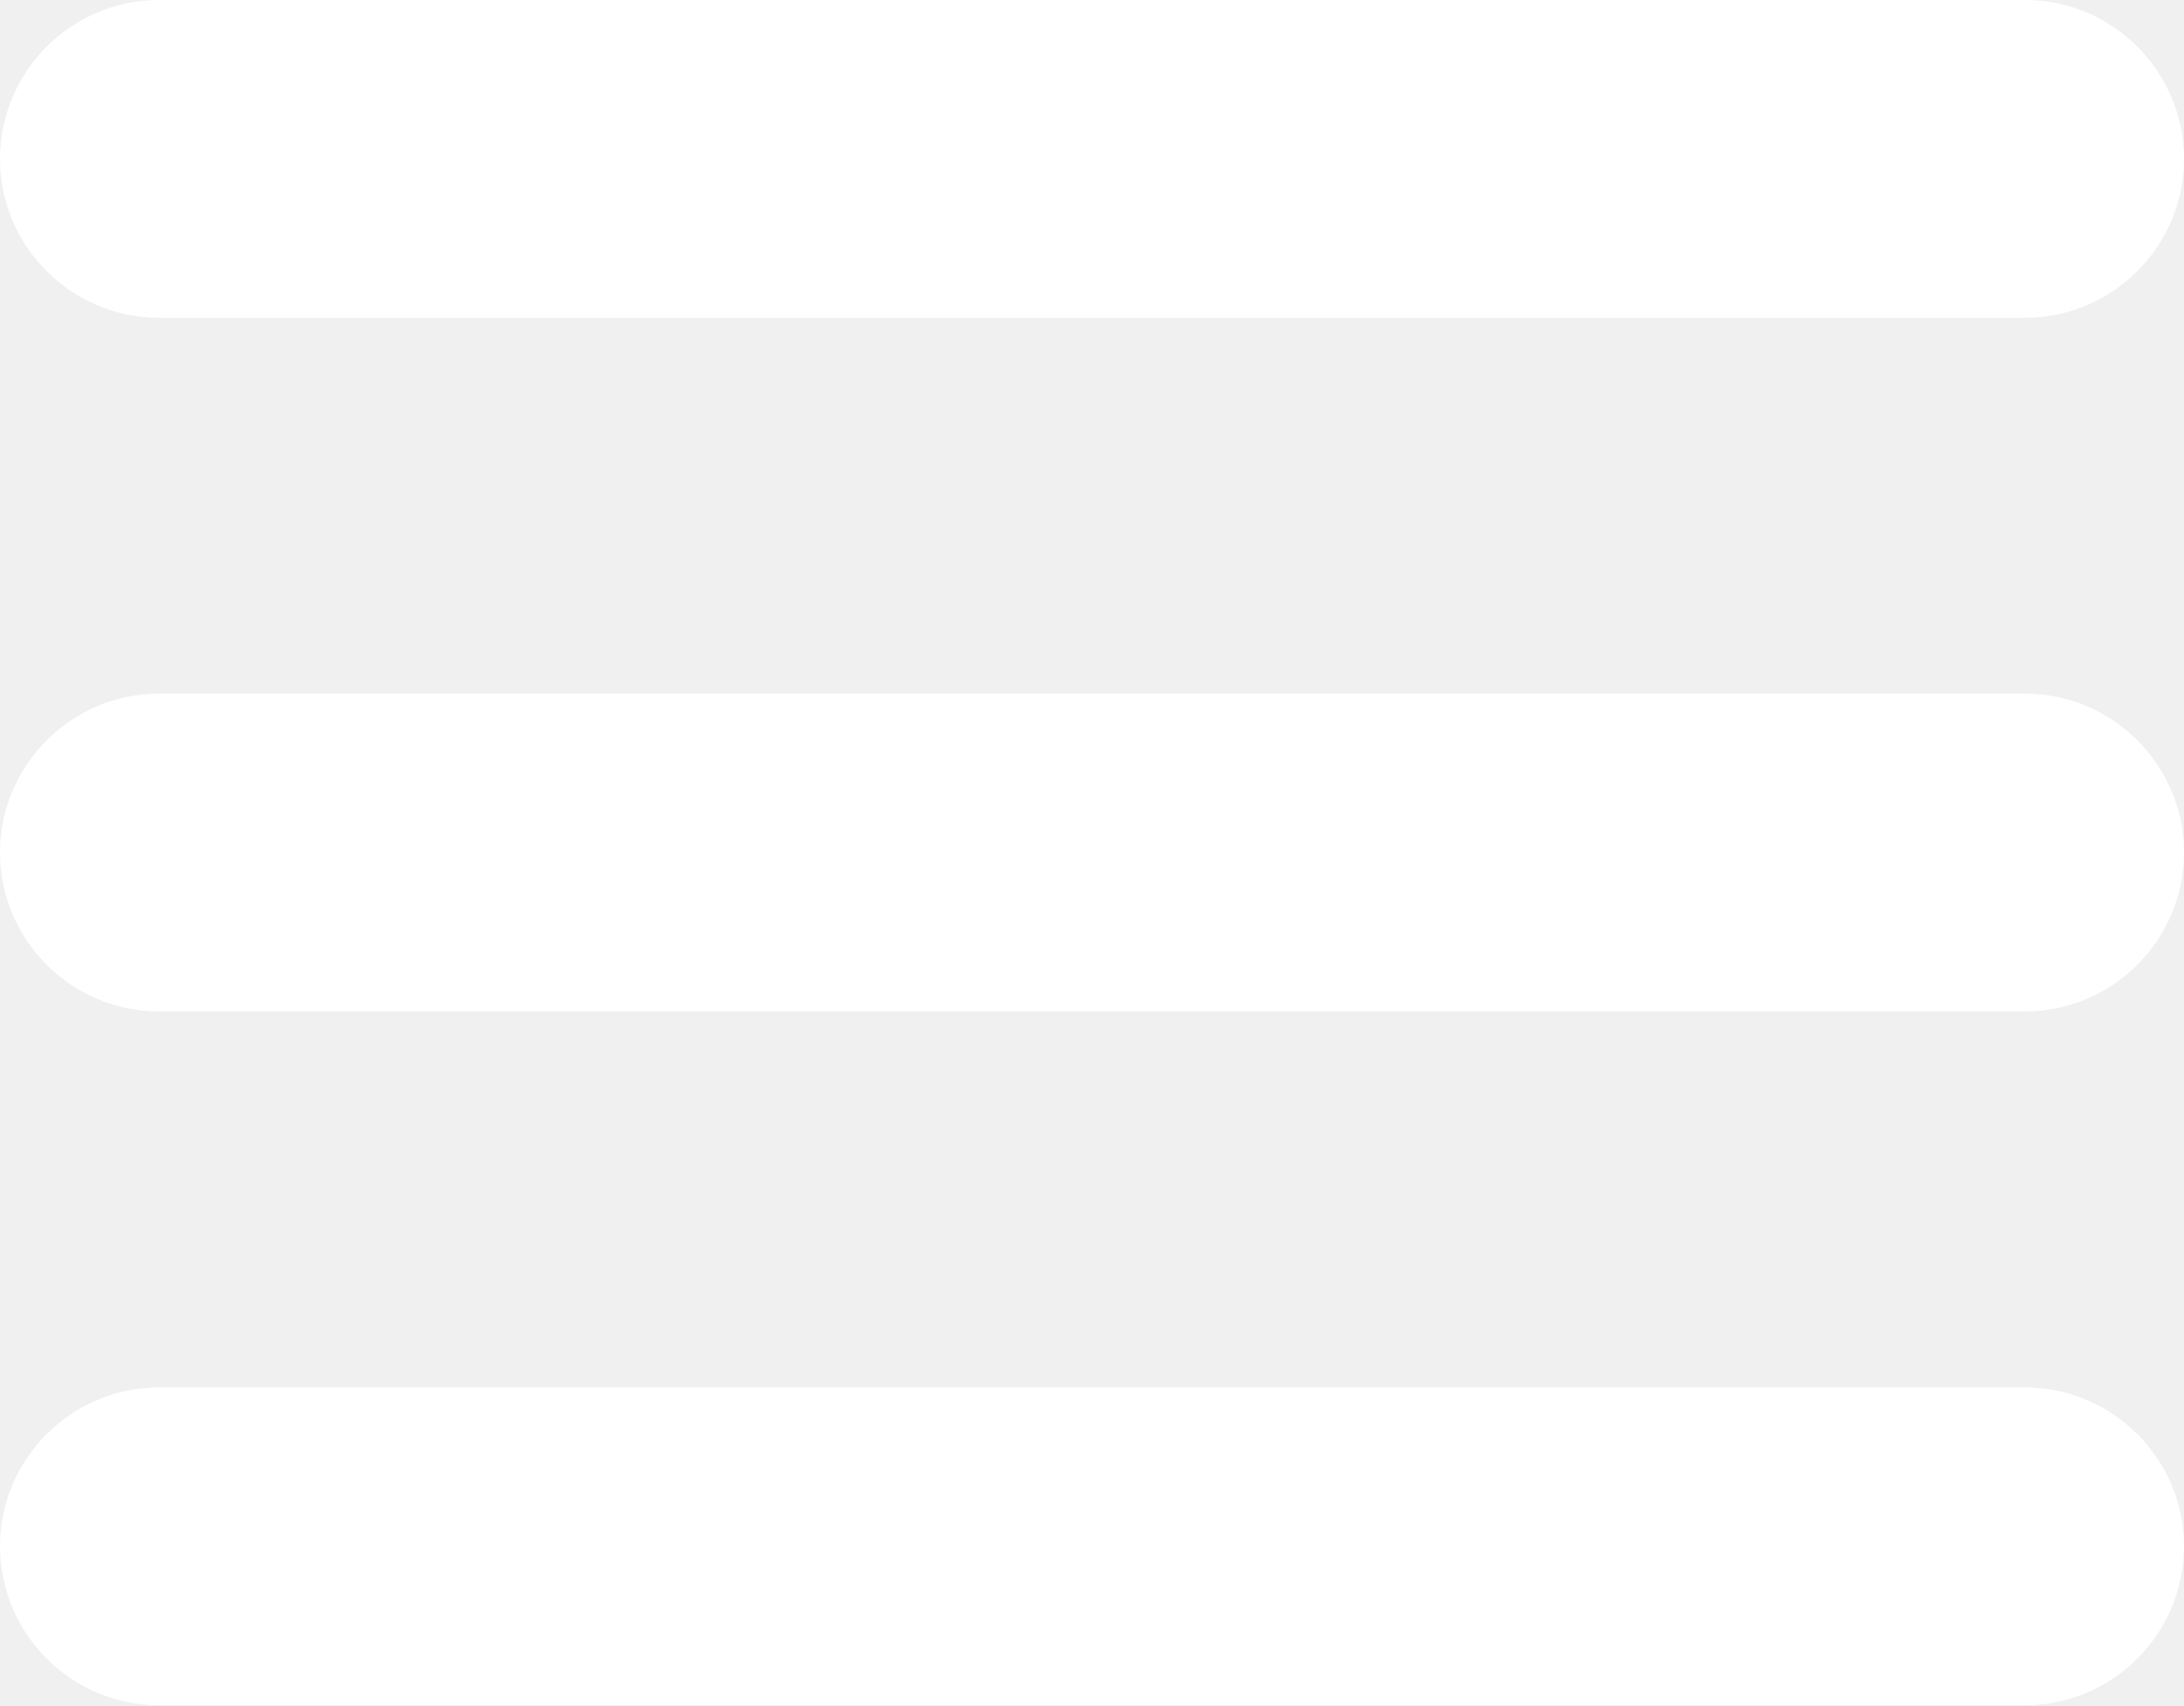
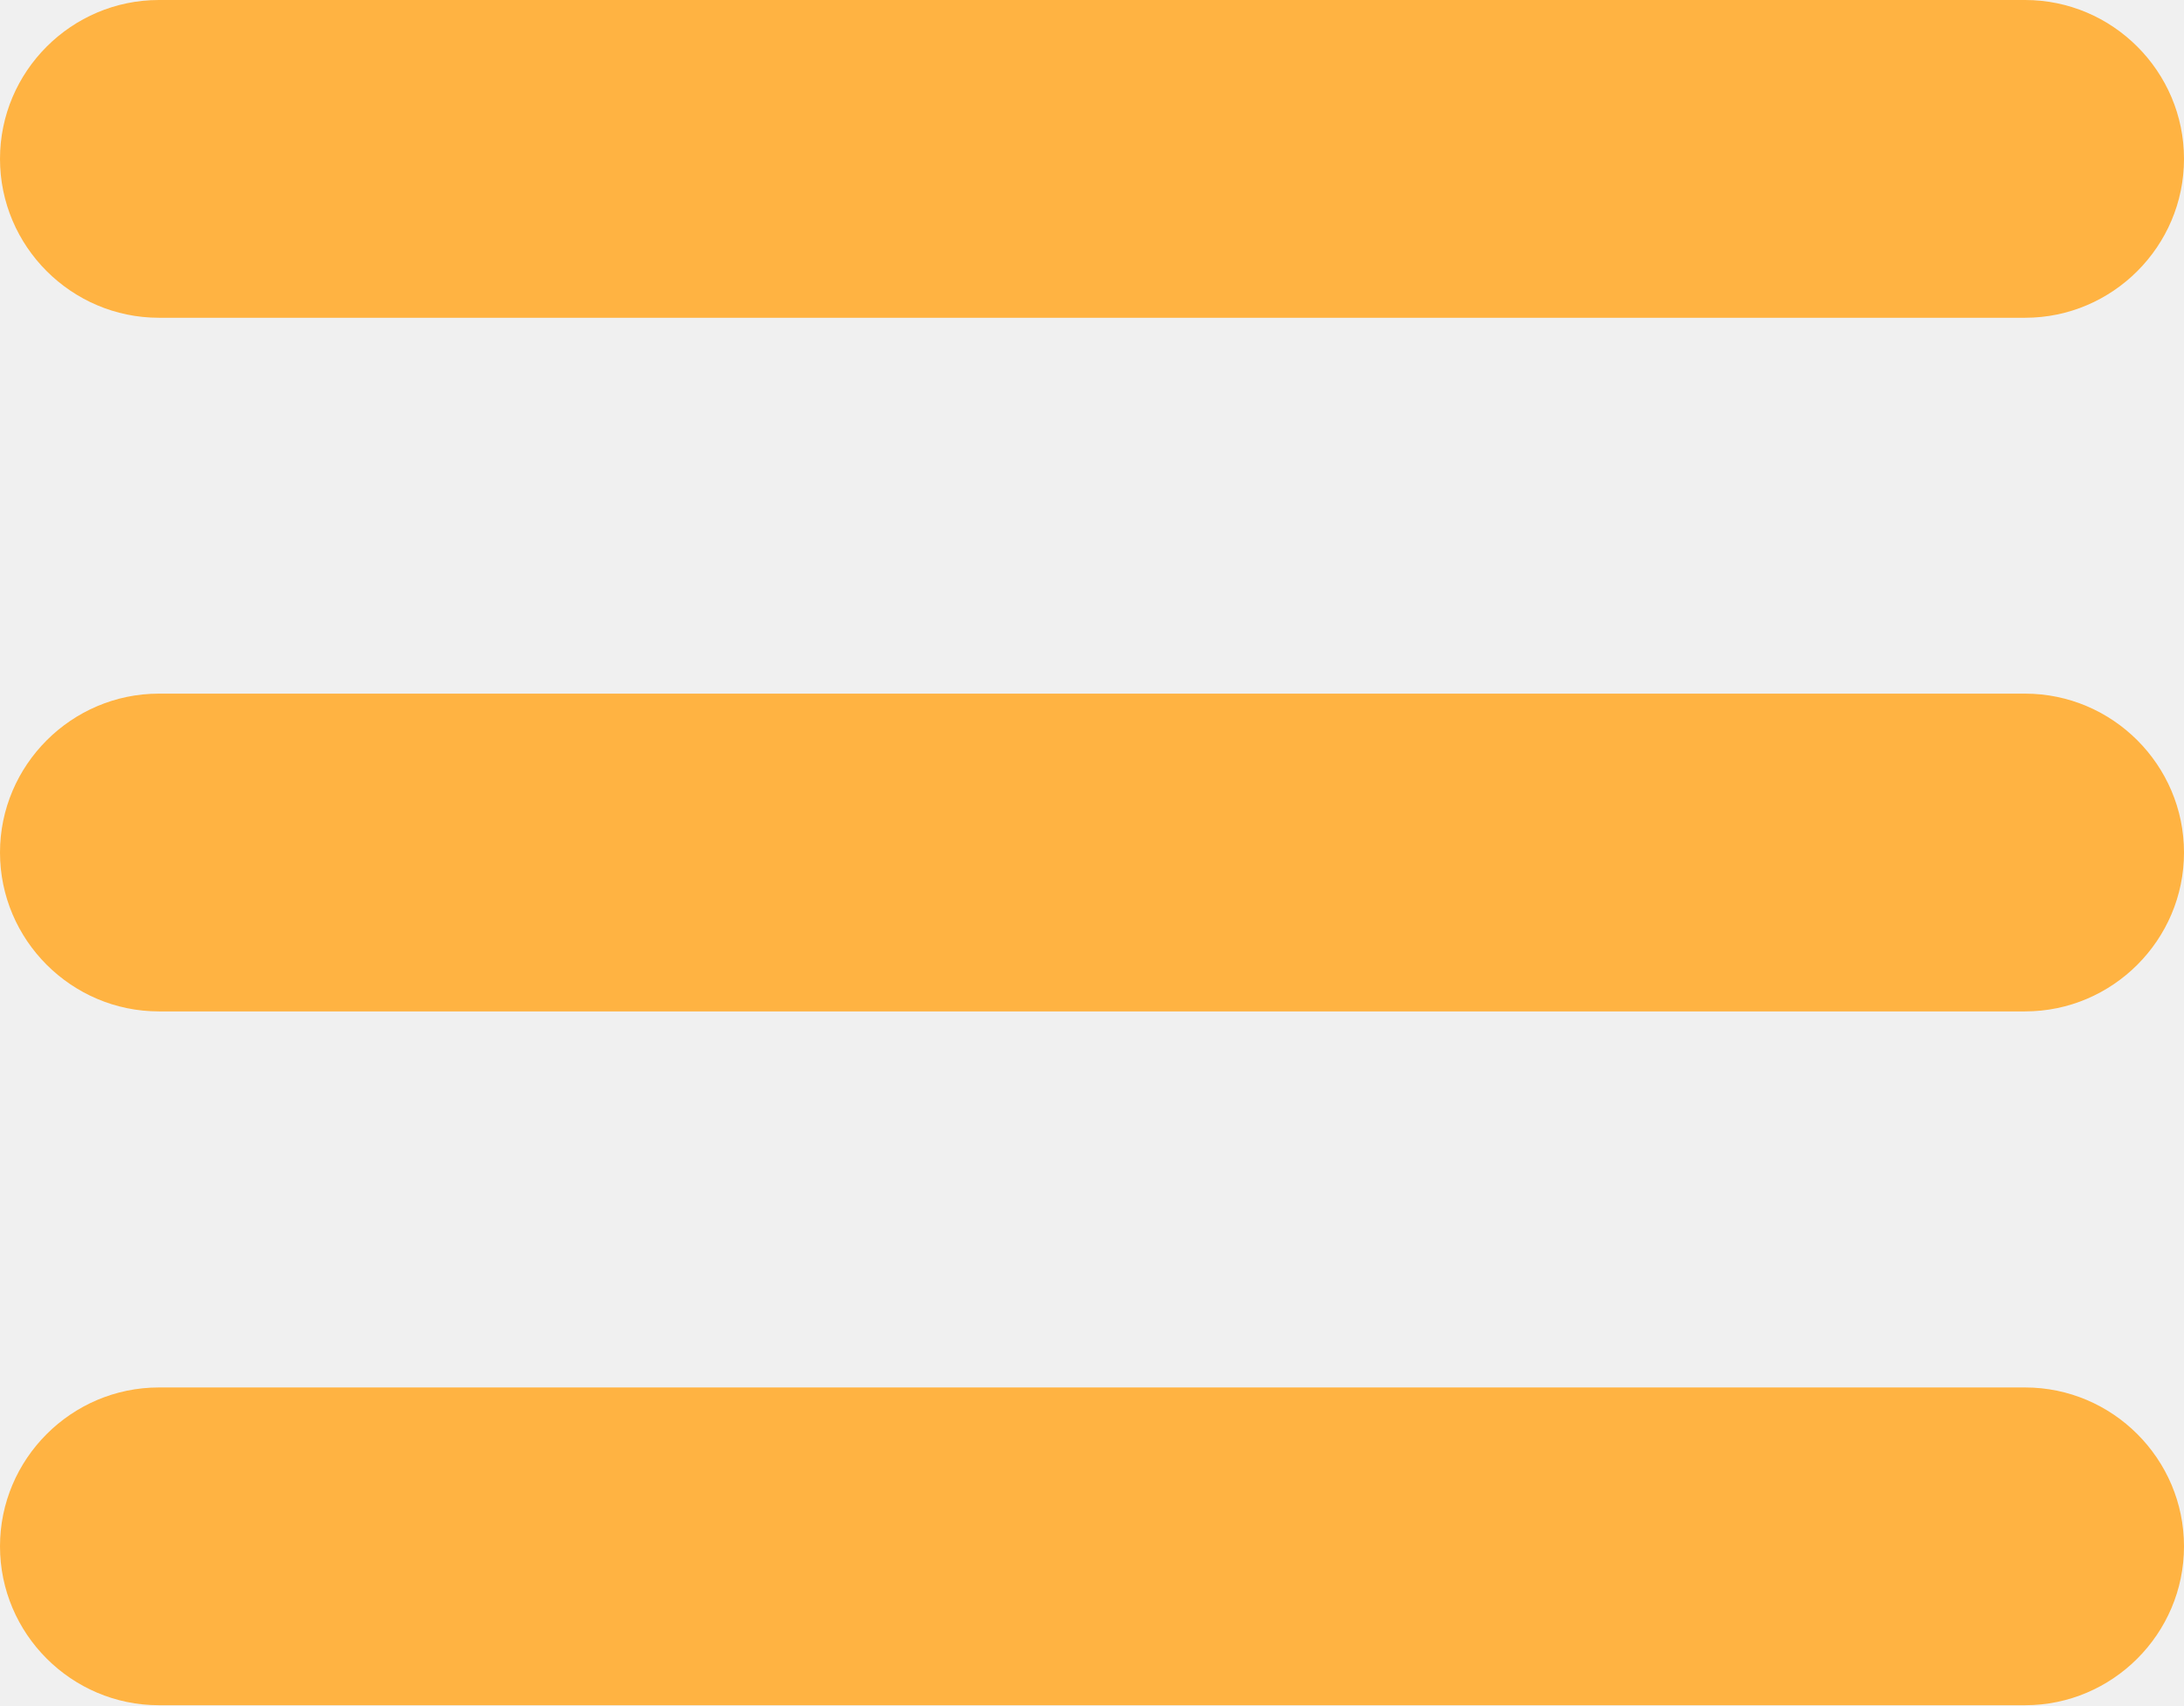
- <svg xmlns="http://www.w3.org/2000/svg" version="1.1" id="Layer_1" x="0px" y="0px" viewBox="0 0 122.88 95.95" style="enable-background:new 0 0 122.88 95.95" xml:space="preserve" fill="white">
+ <svg xmlns="http://www.w3.org/2000/svg" version="1.1" id="Layer_1" x="0px" y="0px" viewBox="0 0 122.88 95.95" style="enable-background:new 0 0 122.88 95.95" xml:space="preserve" fill="#ffb342">
  <style type="text/css">.st0{fill-rule:evenodd;clip-rule:evenodd;}</style>
  <g>
    <path class="st0" d="M8.94,0h105c4.92,0,8.94,4.02,8.94,8.94l0,0c0,4.92-4.02,8.94-8.94,8.94h-105C4.02,17.88,0,13.86,0,8.94l0,0 C0,4.02,4.02,0,8.94,0L8.94,0z M8.94,78.07h105c4.92,0,8.94,4.02,8.94,8.94l0,0c0,4.92-4.02,8.94-8.94,8.94h-105 C4.02,95.95,0,91.93,0,87.01l0,0C0,82.09,4.02,78.07,8.94,78.07L8.94,78.07z M8.94,39.03h105c4.92,0,8.94,4.02,8.94,8.94l0,0 c0,4.92-4.02,8.94-8.94,8.94h-105C4.02,56.91,0,52.89,0,47.97l0,0C0,43.06,4.02,39.03,8.94,39.03L8.94,39.03z" />
  </g>
</svg>
